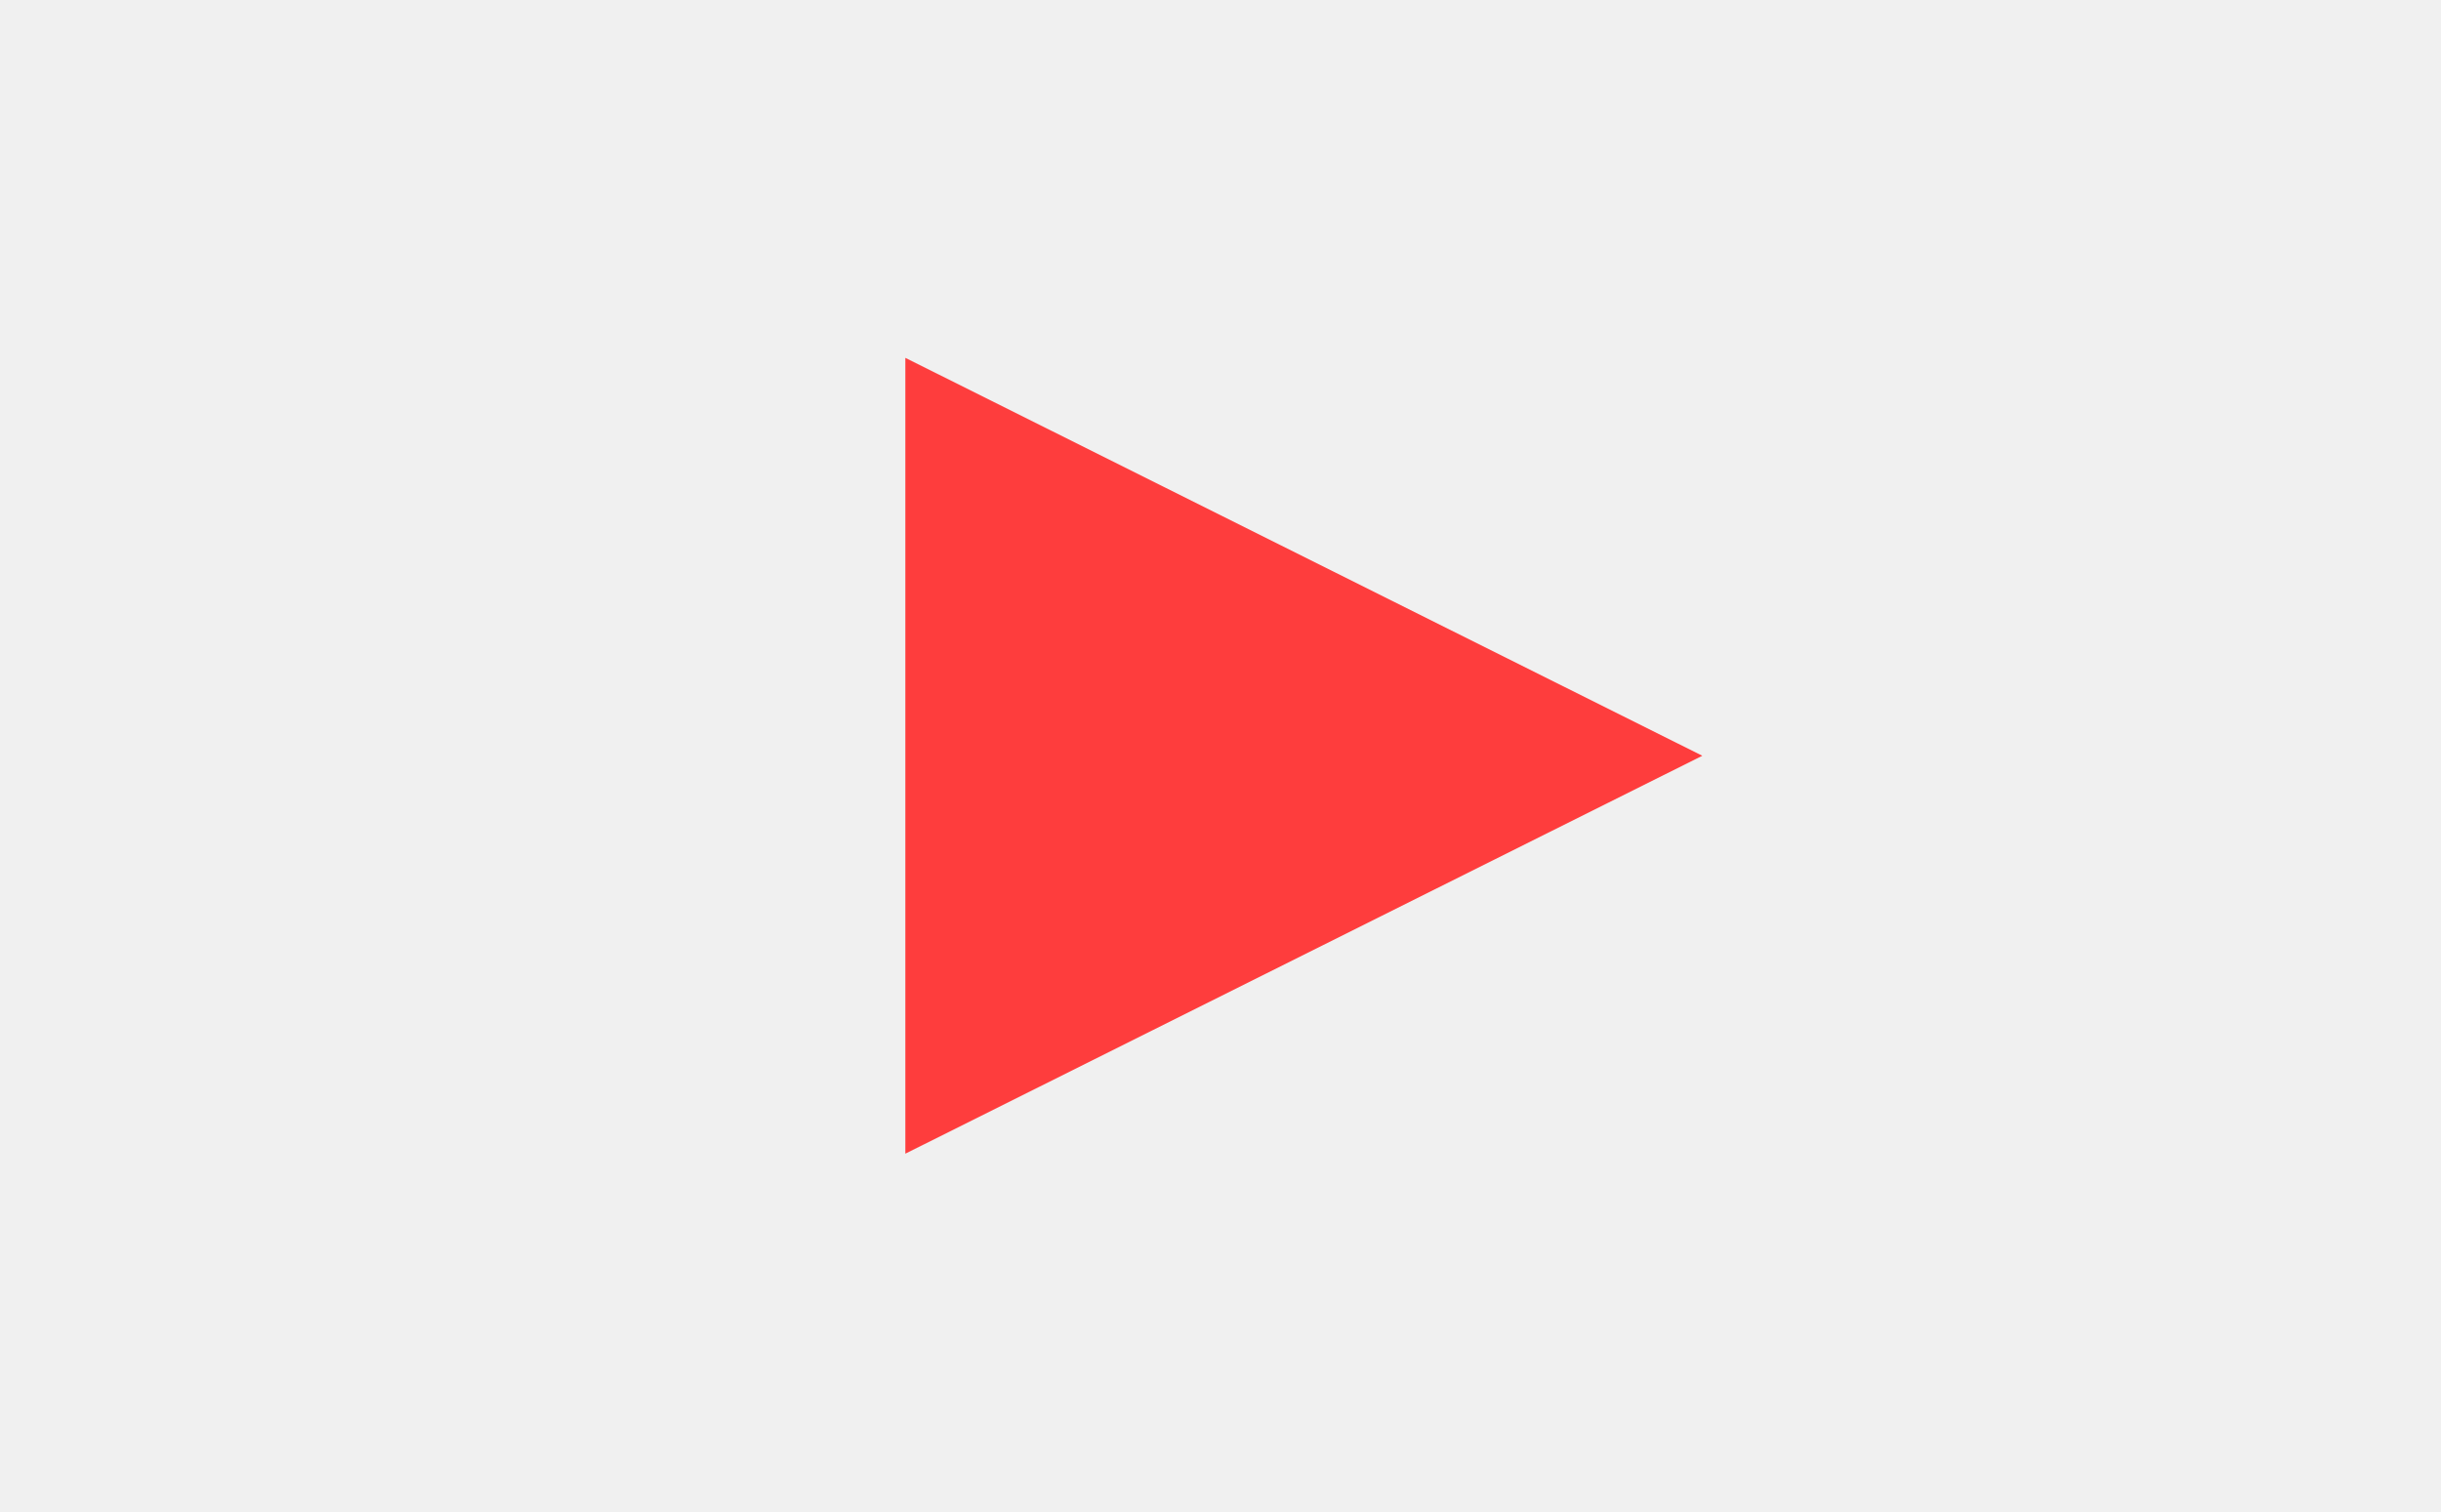
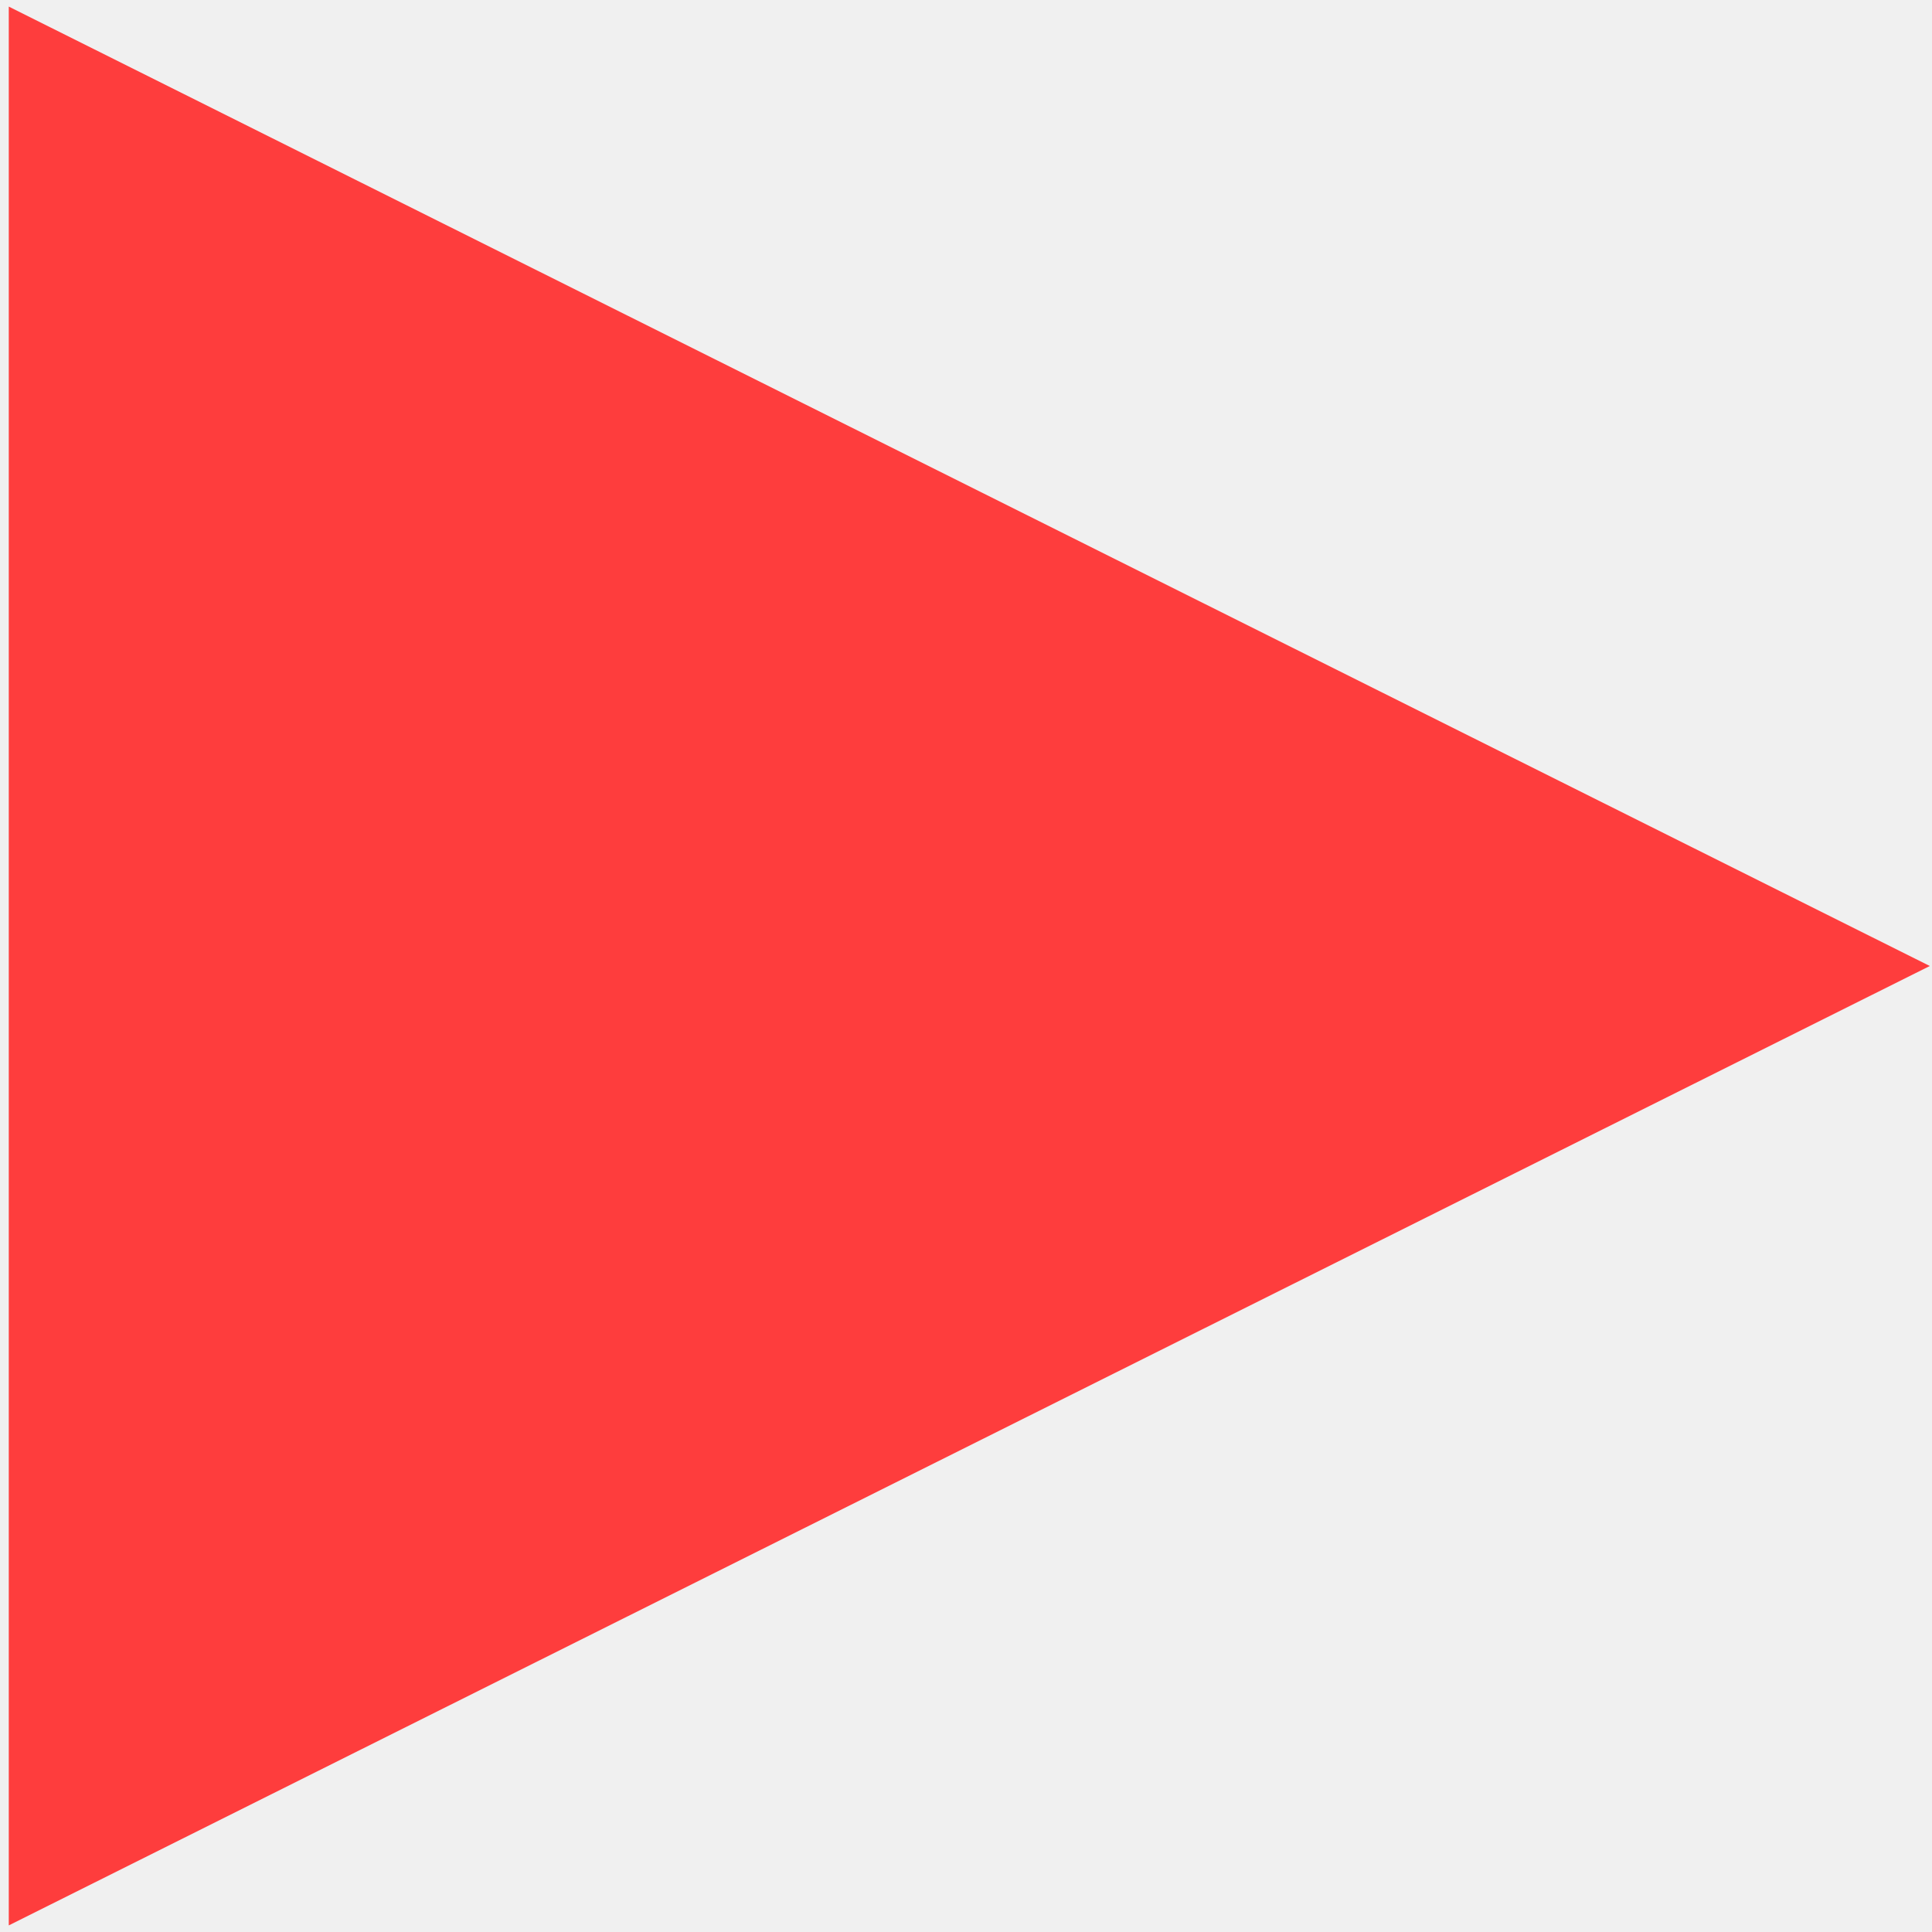
- <svg xmlns="http://www.w3.org/2000/svg" xmlns:xlink="http://www.w3.org/1999/xlink" version="1.1" id="Layer_1" x="0px" y="0px" viewBox="0 0 268 166" style="enable-background:new 0 0 268 166;" xml:space="preserve">
-   <style type="text/css">
- 	.st0{fill:#FFFFFF;}
- 	.st1{fill:none;stroke:#00AEEF;stroke-width:9.866;stroke-miterlimit:10;}
- 	.st2{fill:#00AEEF;}
- 	.st3{fill:none;stroke:#00BFFF;stroke-width:10;stroke-miterlimit:10;}
- 	.st4{fill:#FE3D3D;}
- 	.st5{fill:none;stroke:#FE3D3D;stroke-width:5;stroke-miterlimit:10;}
- 	.st6{fill:none;stroke:#FE3D3D;stroke-width:16;stroke-miterlimit:10;}
- 	.st7{fill:none;stroke:#FE3D3D;stroke-width:5;stroke-linejoin:round;stroke-miterlimit:10;}
- 	.st8{clip-path:url(#SVGID_2_);}
- 	.st9{clip-path:url(#SVGID_4_);fill:none;stroke:#FE3D3D;stroke-width:16;stroke-miterlimit:10;}
- </style>
-   <polygon class="st4" points="99.4,39.3 99.4,126.7 186.9,83 " />
-   <g>
-     <defs>
-       <rect id="SVGID_1_" x="-450.5" y="380.7" width="200" height="70" />
-     </defs>
-     <clipPath id="SVGID_2_">
-       <use xlink:href="#SVGID_1_" style="overflow:visible;" />
-     </clipPath>
-     <g class="st8">
-       <defs>
-         <rect id="SVGID_3_" x="-1189.5" y="-777.3" width="1280" height="5794" />
-       </defs>
-       <clipPath id="SVGID_4_">
-         <use xlink:href="#SVGID_3_" style="overflow:visible;" />
-       </clipPath>
+ <svg xmlns="http://www.w3.org/2000/svg" width="65px" height="65px" viewBox="0 0 65 65" version="1.1">
+   <defs />
+   <g id="Page-1" stroke="none" stroke-width="1" fill="none" fill-rule="evenodd">
+     <g id="Hopscotch_icons-02" fill-rule="nonzero" fill="#FE3D3D">
+       <polygon id="Shape" points="0.295 0.222 0.295 64.778 64.926 32.5" />
    </g>
  </g>
</svg>
